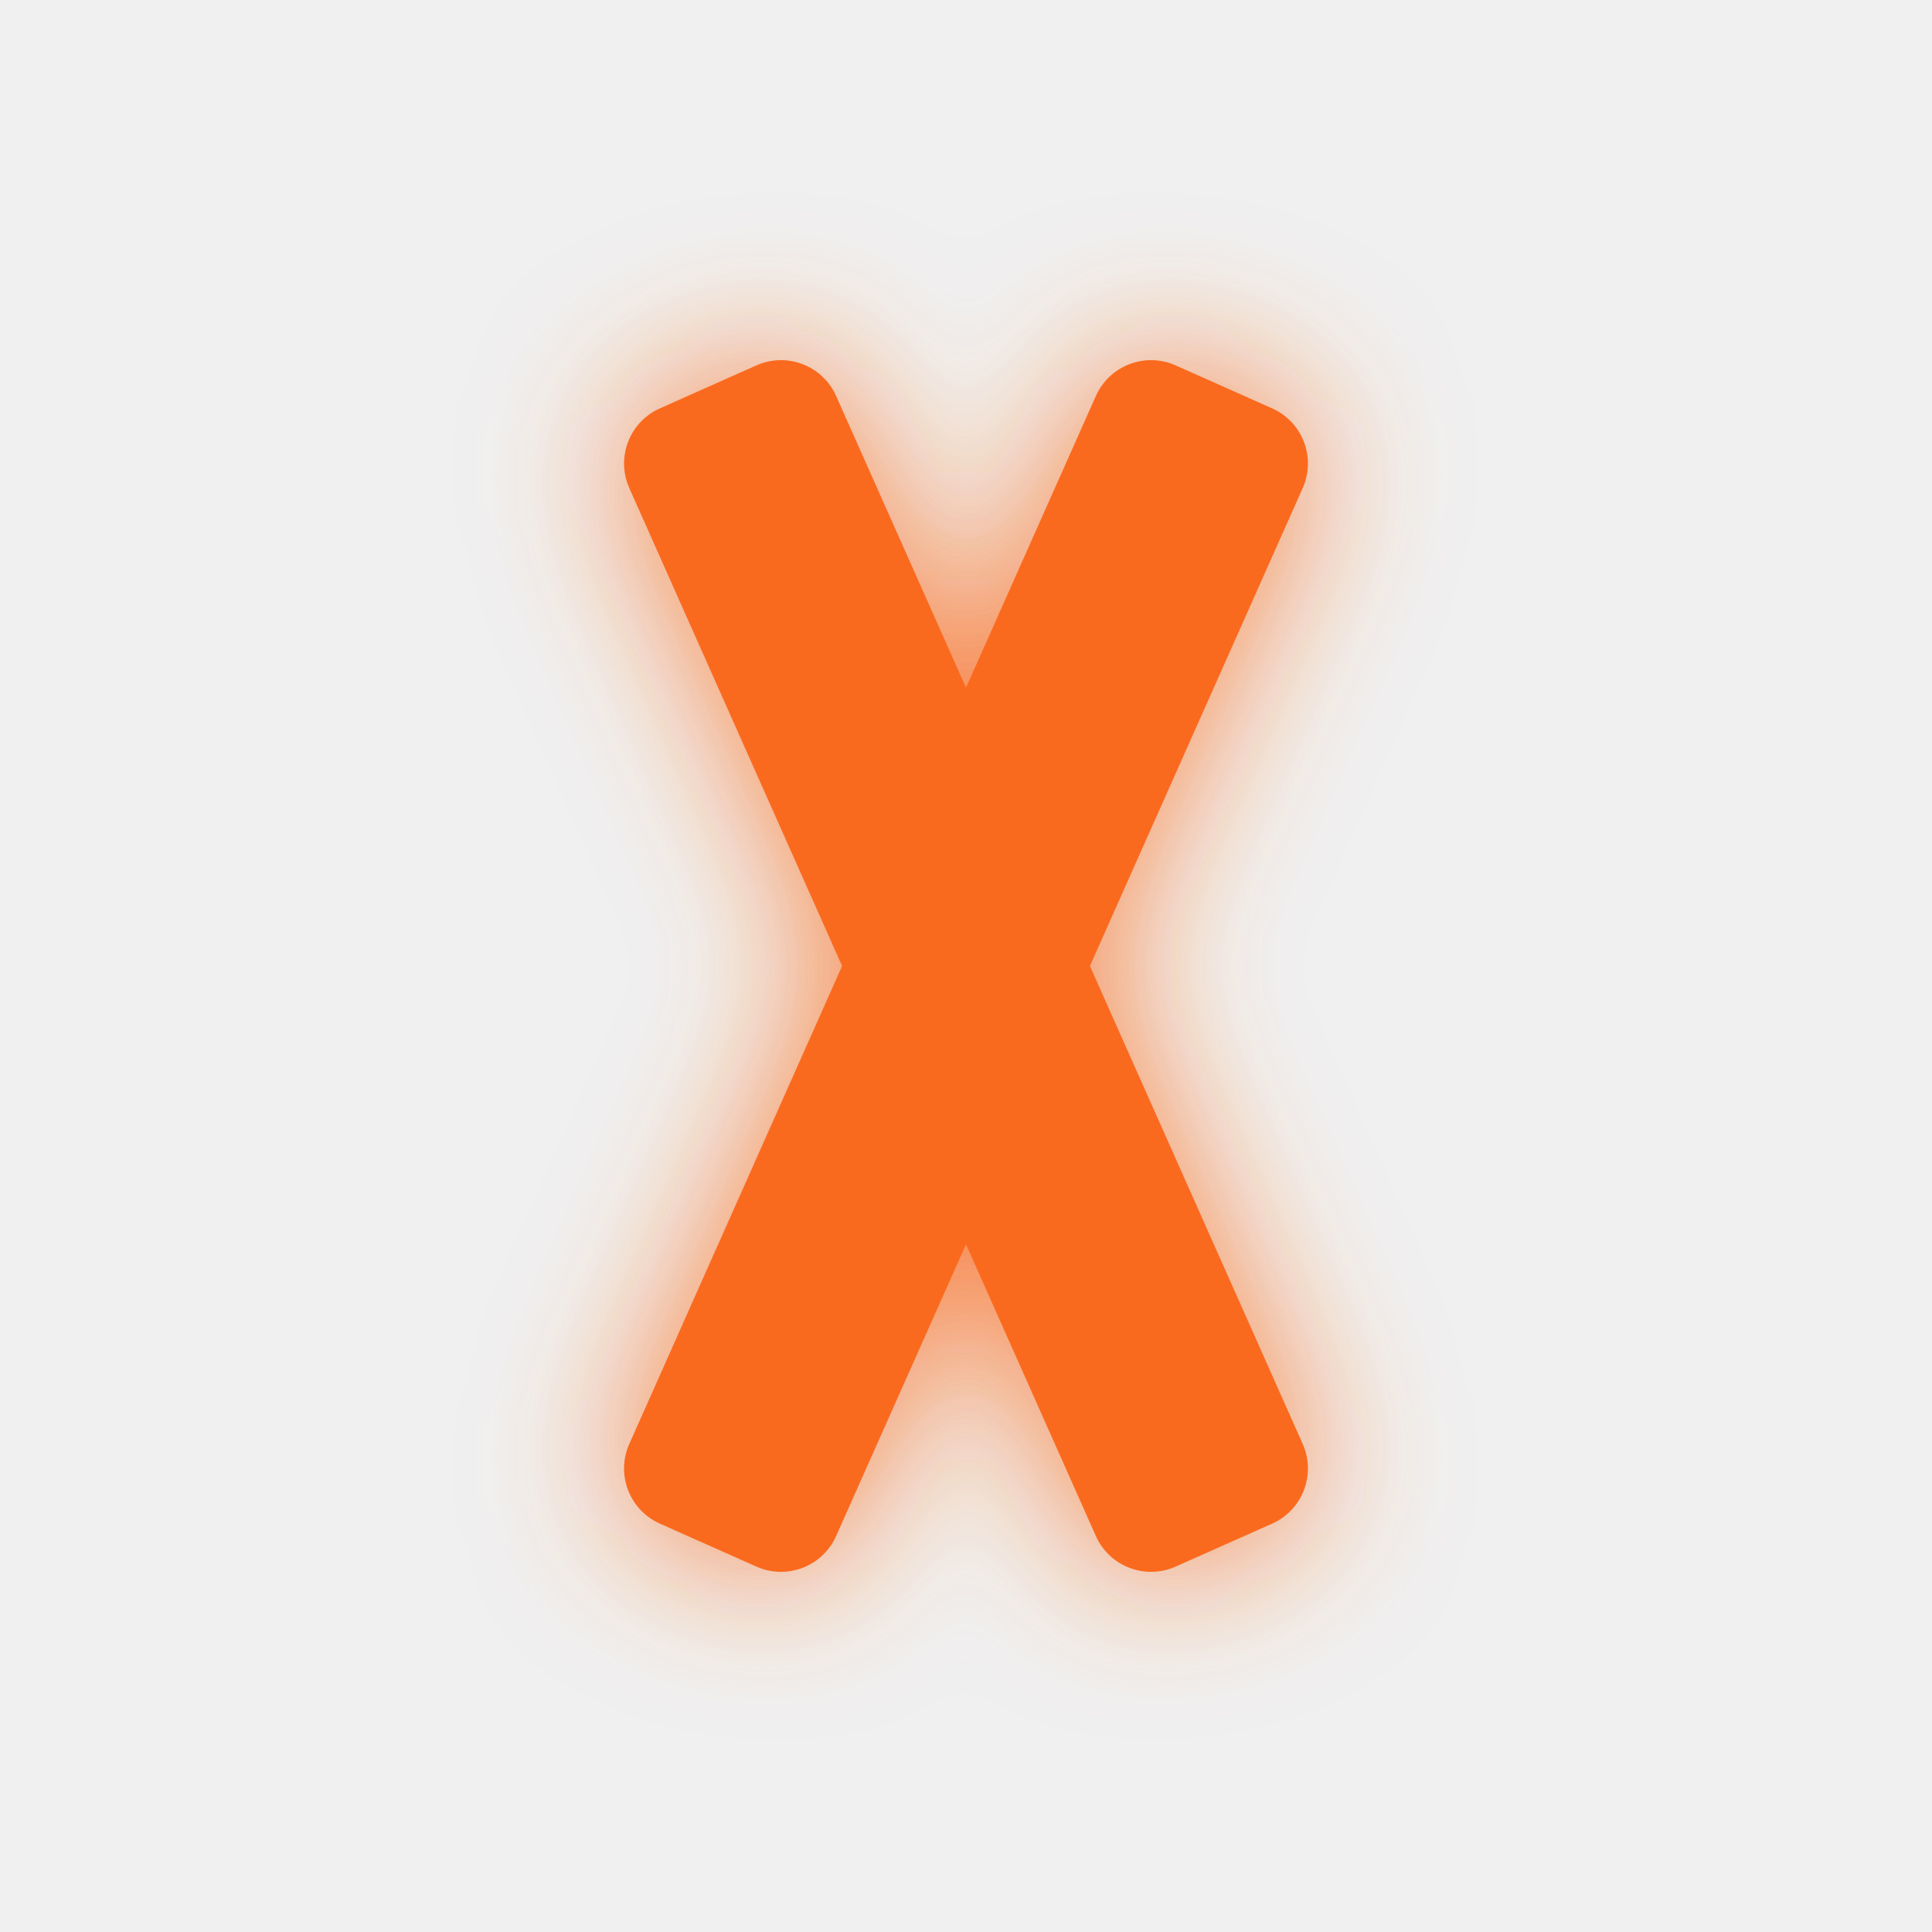
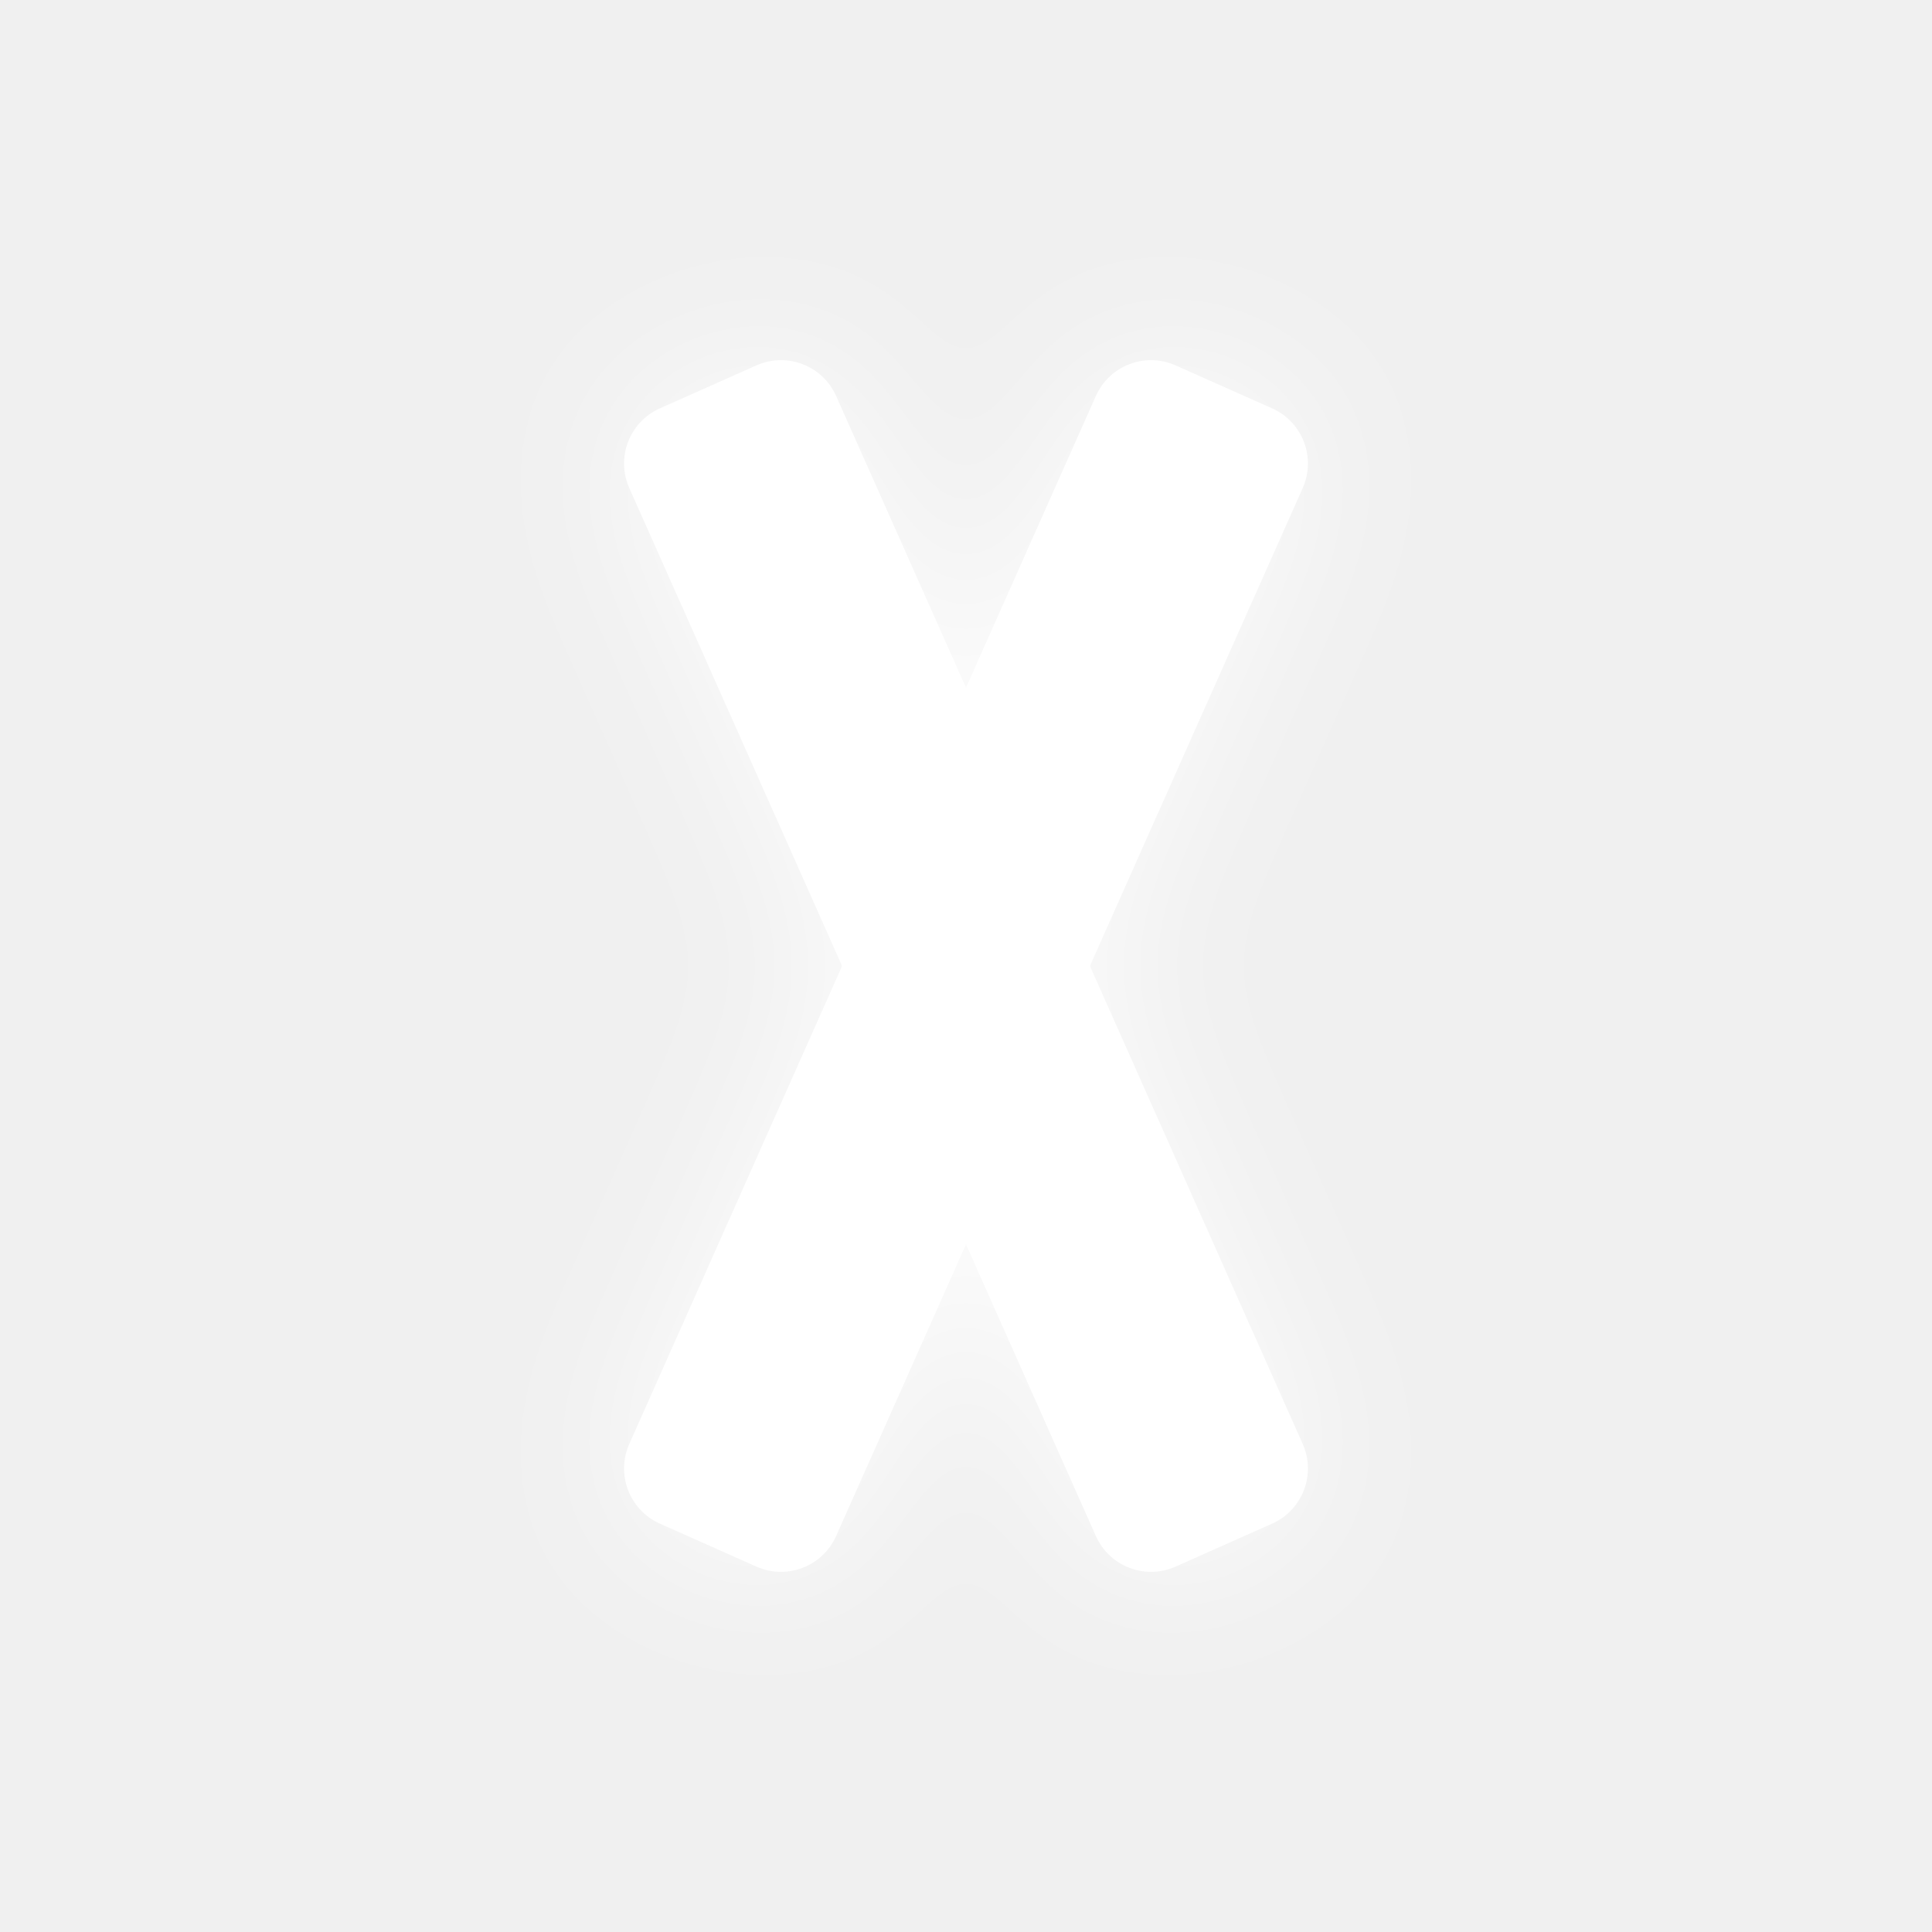
<svg xmlns="http://www.w3.org/2000/svg" viewBox="0 0 128 128" width="128" height="128" role="img" aria-label="eduXaction">
  <defs>
    <filter id="exaGlow" x="-60%" y="-60%" width="220%" height="220%">
      <feGaussianBlur stdDeviation="5" />
    </filter>
  </defs>
  <g filter="url(#exaGlow)" opacity="0.8">
-     <rect x="56.5" y="22" width="15" height="84" rx="4" transform="rotate(24 64 64)" fill="#FA6A1E" />
-     <rect x="56.5" y="22" width="15" height="84" rx="4" transform="rotate(-24 64 64)" fill="#FA6A1E" />
+     <rect x="56.5" y="22" width="15" height="84" rx="4" transform="rotate(24 64 64)" fill="#FFFFFF" />
+     <rect x="56.5" y="22" width="15" height="84" rx="4" transform="rotate(-24 64 64)" fill="#FFFFFF" />
  </g>
-   <rect x="56.5" y="22" width="15" height="84" rx="4" transform="rotate(24 64 64)" fill="#FA6A1E" />
-   <rect x="56.5" y="22" width="15" height="84" rx="4" transform="rotate(-24 64 64)" fill="#FA6A1E" />
+   <rect x="56.5" y="22" width="15" height="84" rx="4" transform="rotate(24 64 64)" fill="#FFFFFF" />
+   <rect x="56.5" y="22" width="15" height="84" rx="4" transform="rotate(-24 64 64)" fill="#FFFFFF" />
</svg>
